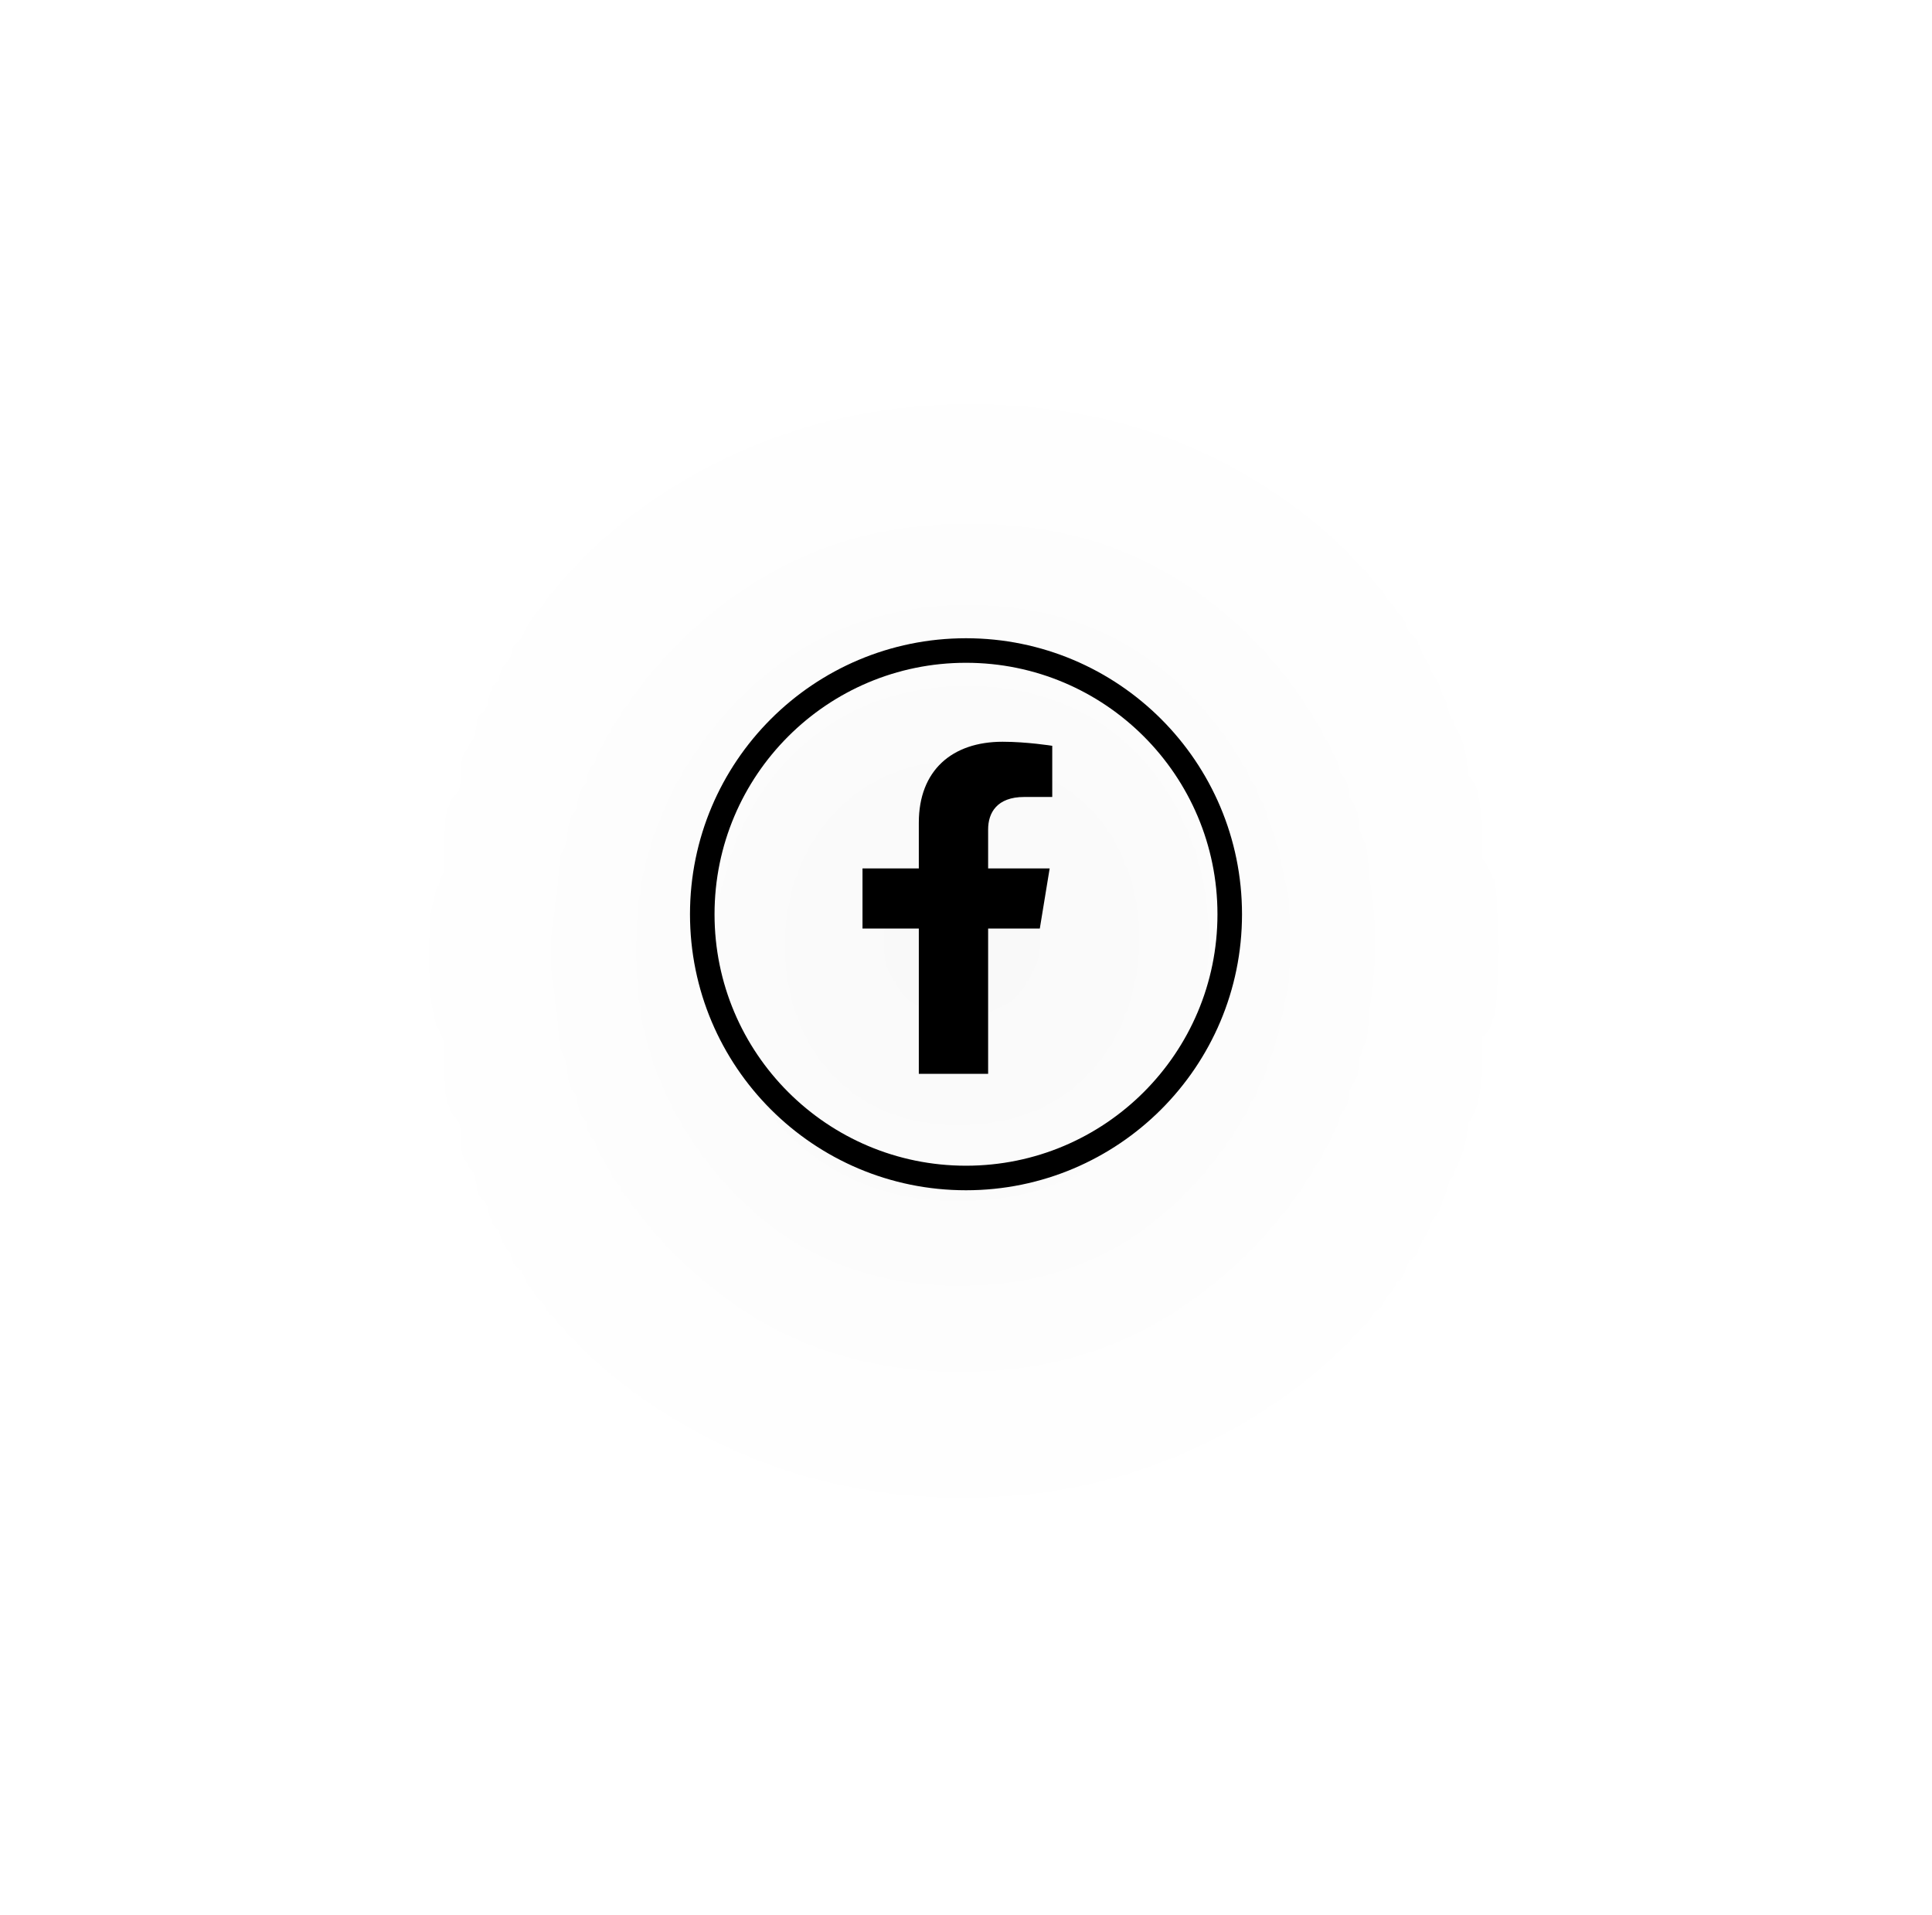
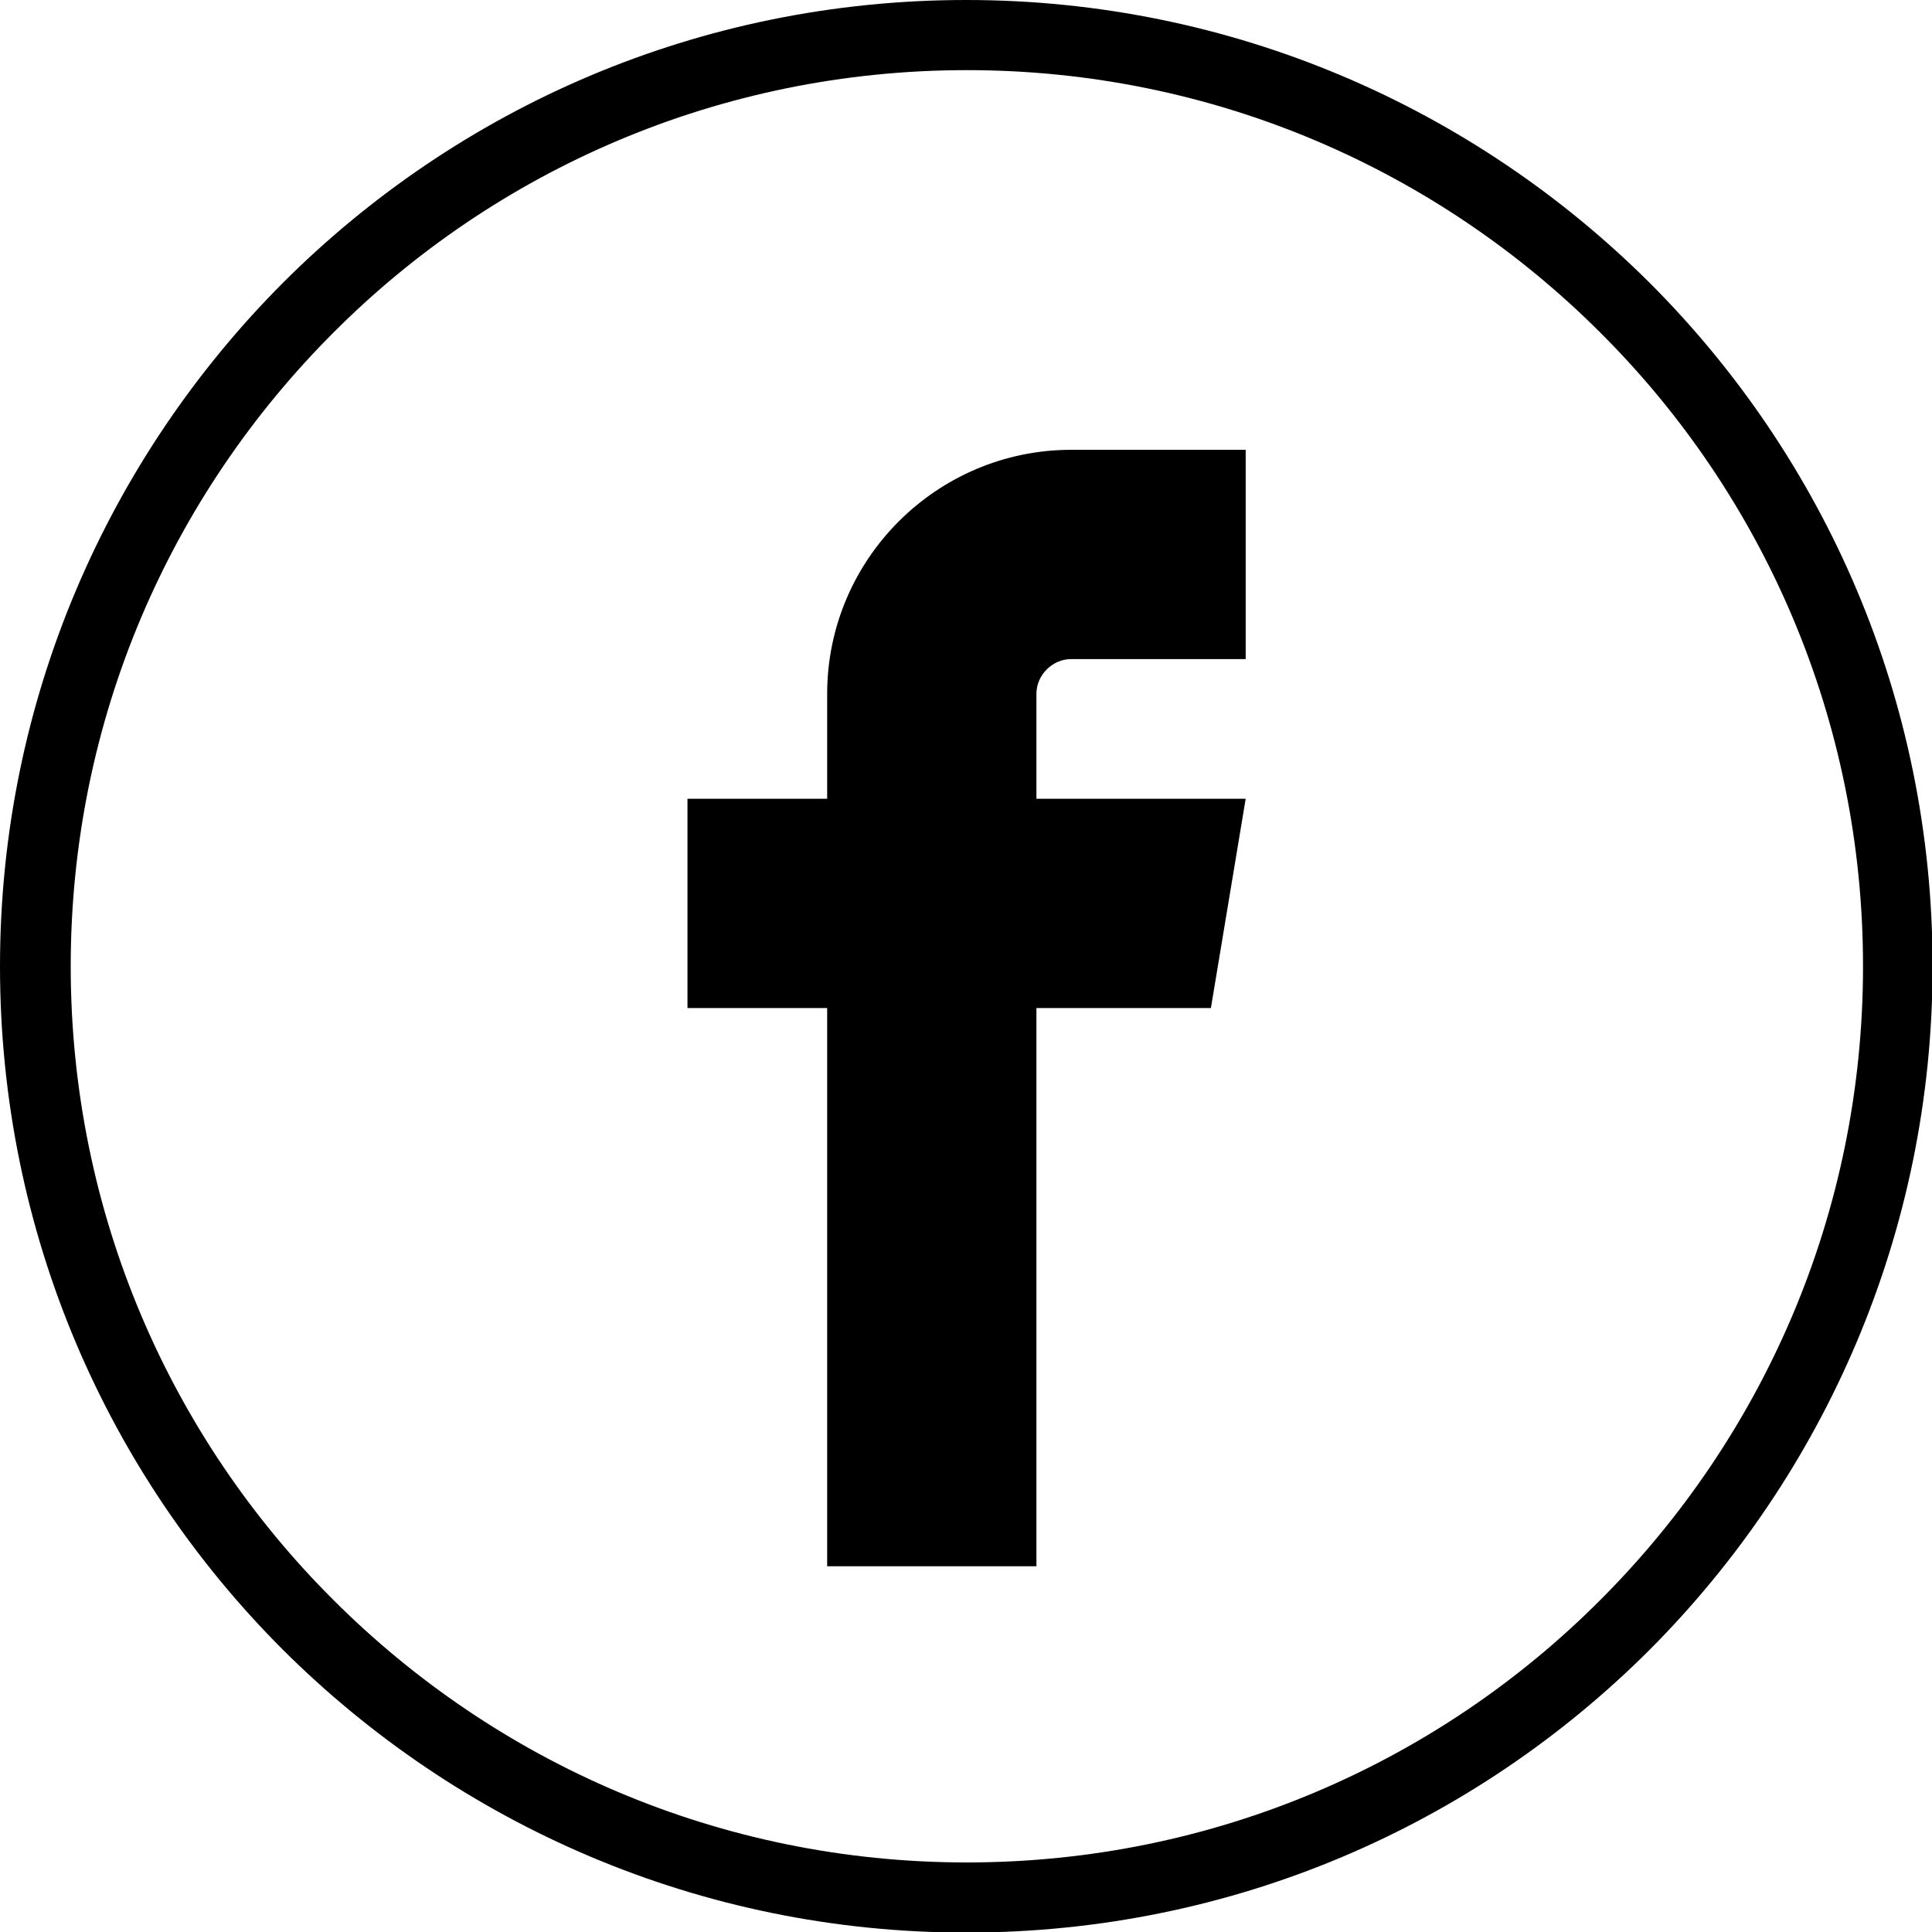
- <svg xmlns="http://www.w3.org/2000/svg" width="112" height="111" viewBox="0 0 112 111" fill="none">
-   <g filter="url(#filter0_d_3_190)">
-     <circle cx="56" cy="53" r="15.289" stroke="black" stroke-width="1.423" />
-     <path d="M60.279 53.828L60.85 50.344H57.283V48.084C57.283 47.13 57.781 46.201 59.379 46.201H61V43.235C61 43.235 59.529 43 58.122 43C55.185 43 53.265 44.669 53.265 47.689V50.344H50V53.828H53.265V62.25H57.283V53.828H60.279Z" fill="black" />
-   </g>
-   <defs>
-     <filter id="filter0_d_3_190" x="0.615" y="0.077" width="110.769" height="110.769" filterUnits="userSpaceOnUse" color-interpolation-filters="sRGB">
-       <feFlood flood-opacity="0" result="BackgroundImageFix" />
-       <feColorMatrix in="SourceAlpha" type="matrix" values="0 0 0 0 0 0 0 0 0 0 0 0 0 0 0 0 0 0 127 0" result="hardAlpha" />
-       <feOffset dy="2.462" />
-       <feGaussianBlur stdDeviation="19.692" />
-       <feColorMatrix type="matrix" values="0 0 0 0 0 0 0 0 0 0 0 0 0 0 0 0 0 0 0.12 0" />
-       <feBlend mode="normal" in2="BackgroundImageFix" result="effect1_dropShadow_3_190" />
-       <feBlend mode="normal" in="SourceGraphic" in2="effect1_dropShadow_3_190" result="shape" />
-     </filter>
-   </defs>
+ <svg xmlns="http://www.w3.org/2000/svg" viewBox="0 0 3333 3333" shape-rendering="geometricPrecision" text-rendering="geometricPrecision" image-rendering="optimizeQuality" fill-rule="evenodd" clip-rule="evenodd">
+   <path d="M1667 0c460 0 877 187 1179 488 302 302 488 718 488 1179 0 460-187 877-488 1179-302 302-718 488-1179 488-460 0-877-187-1179-488C186 2544 0 2128 0 1667c0-460 187-877 488-1179C790 186 1206 0 1667 0zm181 1137h301V776h-301c-232 0-421 189-421 421v181h-241v361h241v963h361v-963h301l60-361h-361v-181c0-33 28-60 60-60zm913-563c-280-280-666-453-1093-453S854 294 575 574c-280 280-453 666-453 1093s173 814 453 1093c280 280 666 453 1093 453s814-173 1093-453c280-280 453-666 453-1093s-173-814-453-1093z" fill-rule="nonzero" />
</svg>
